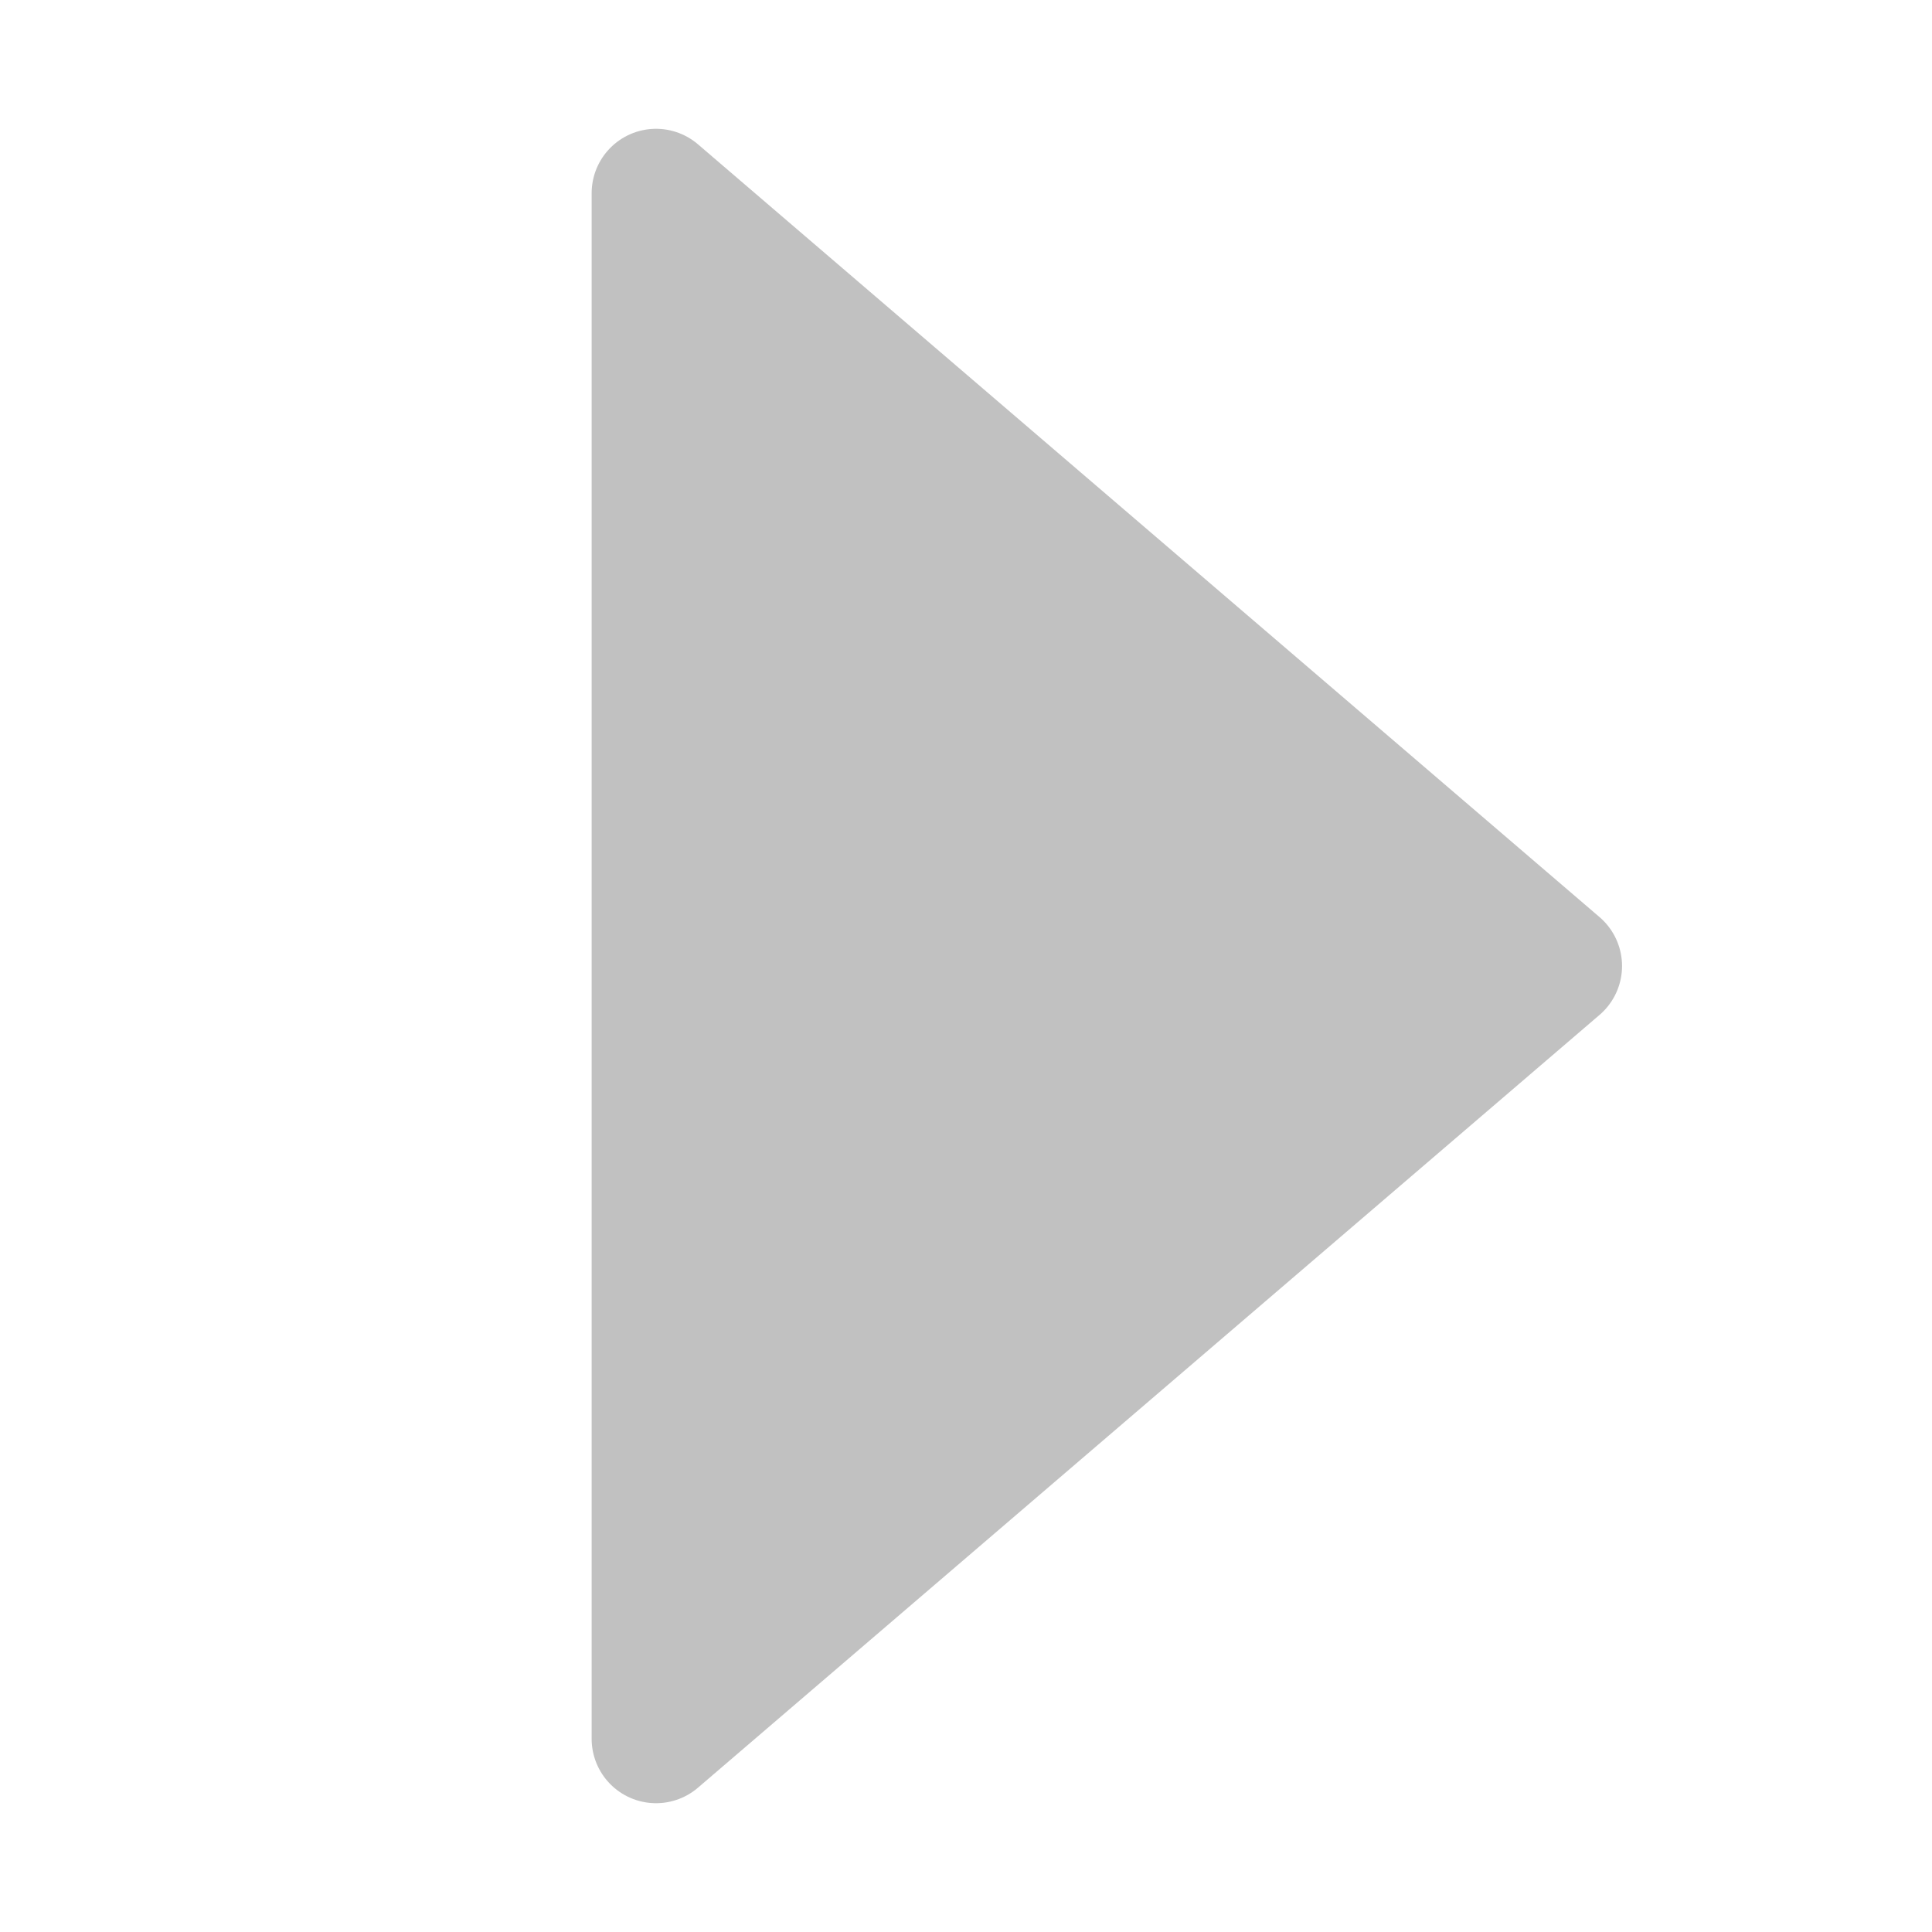
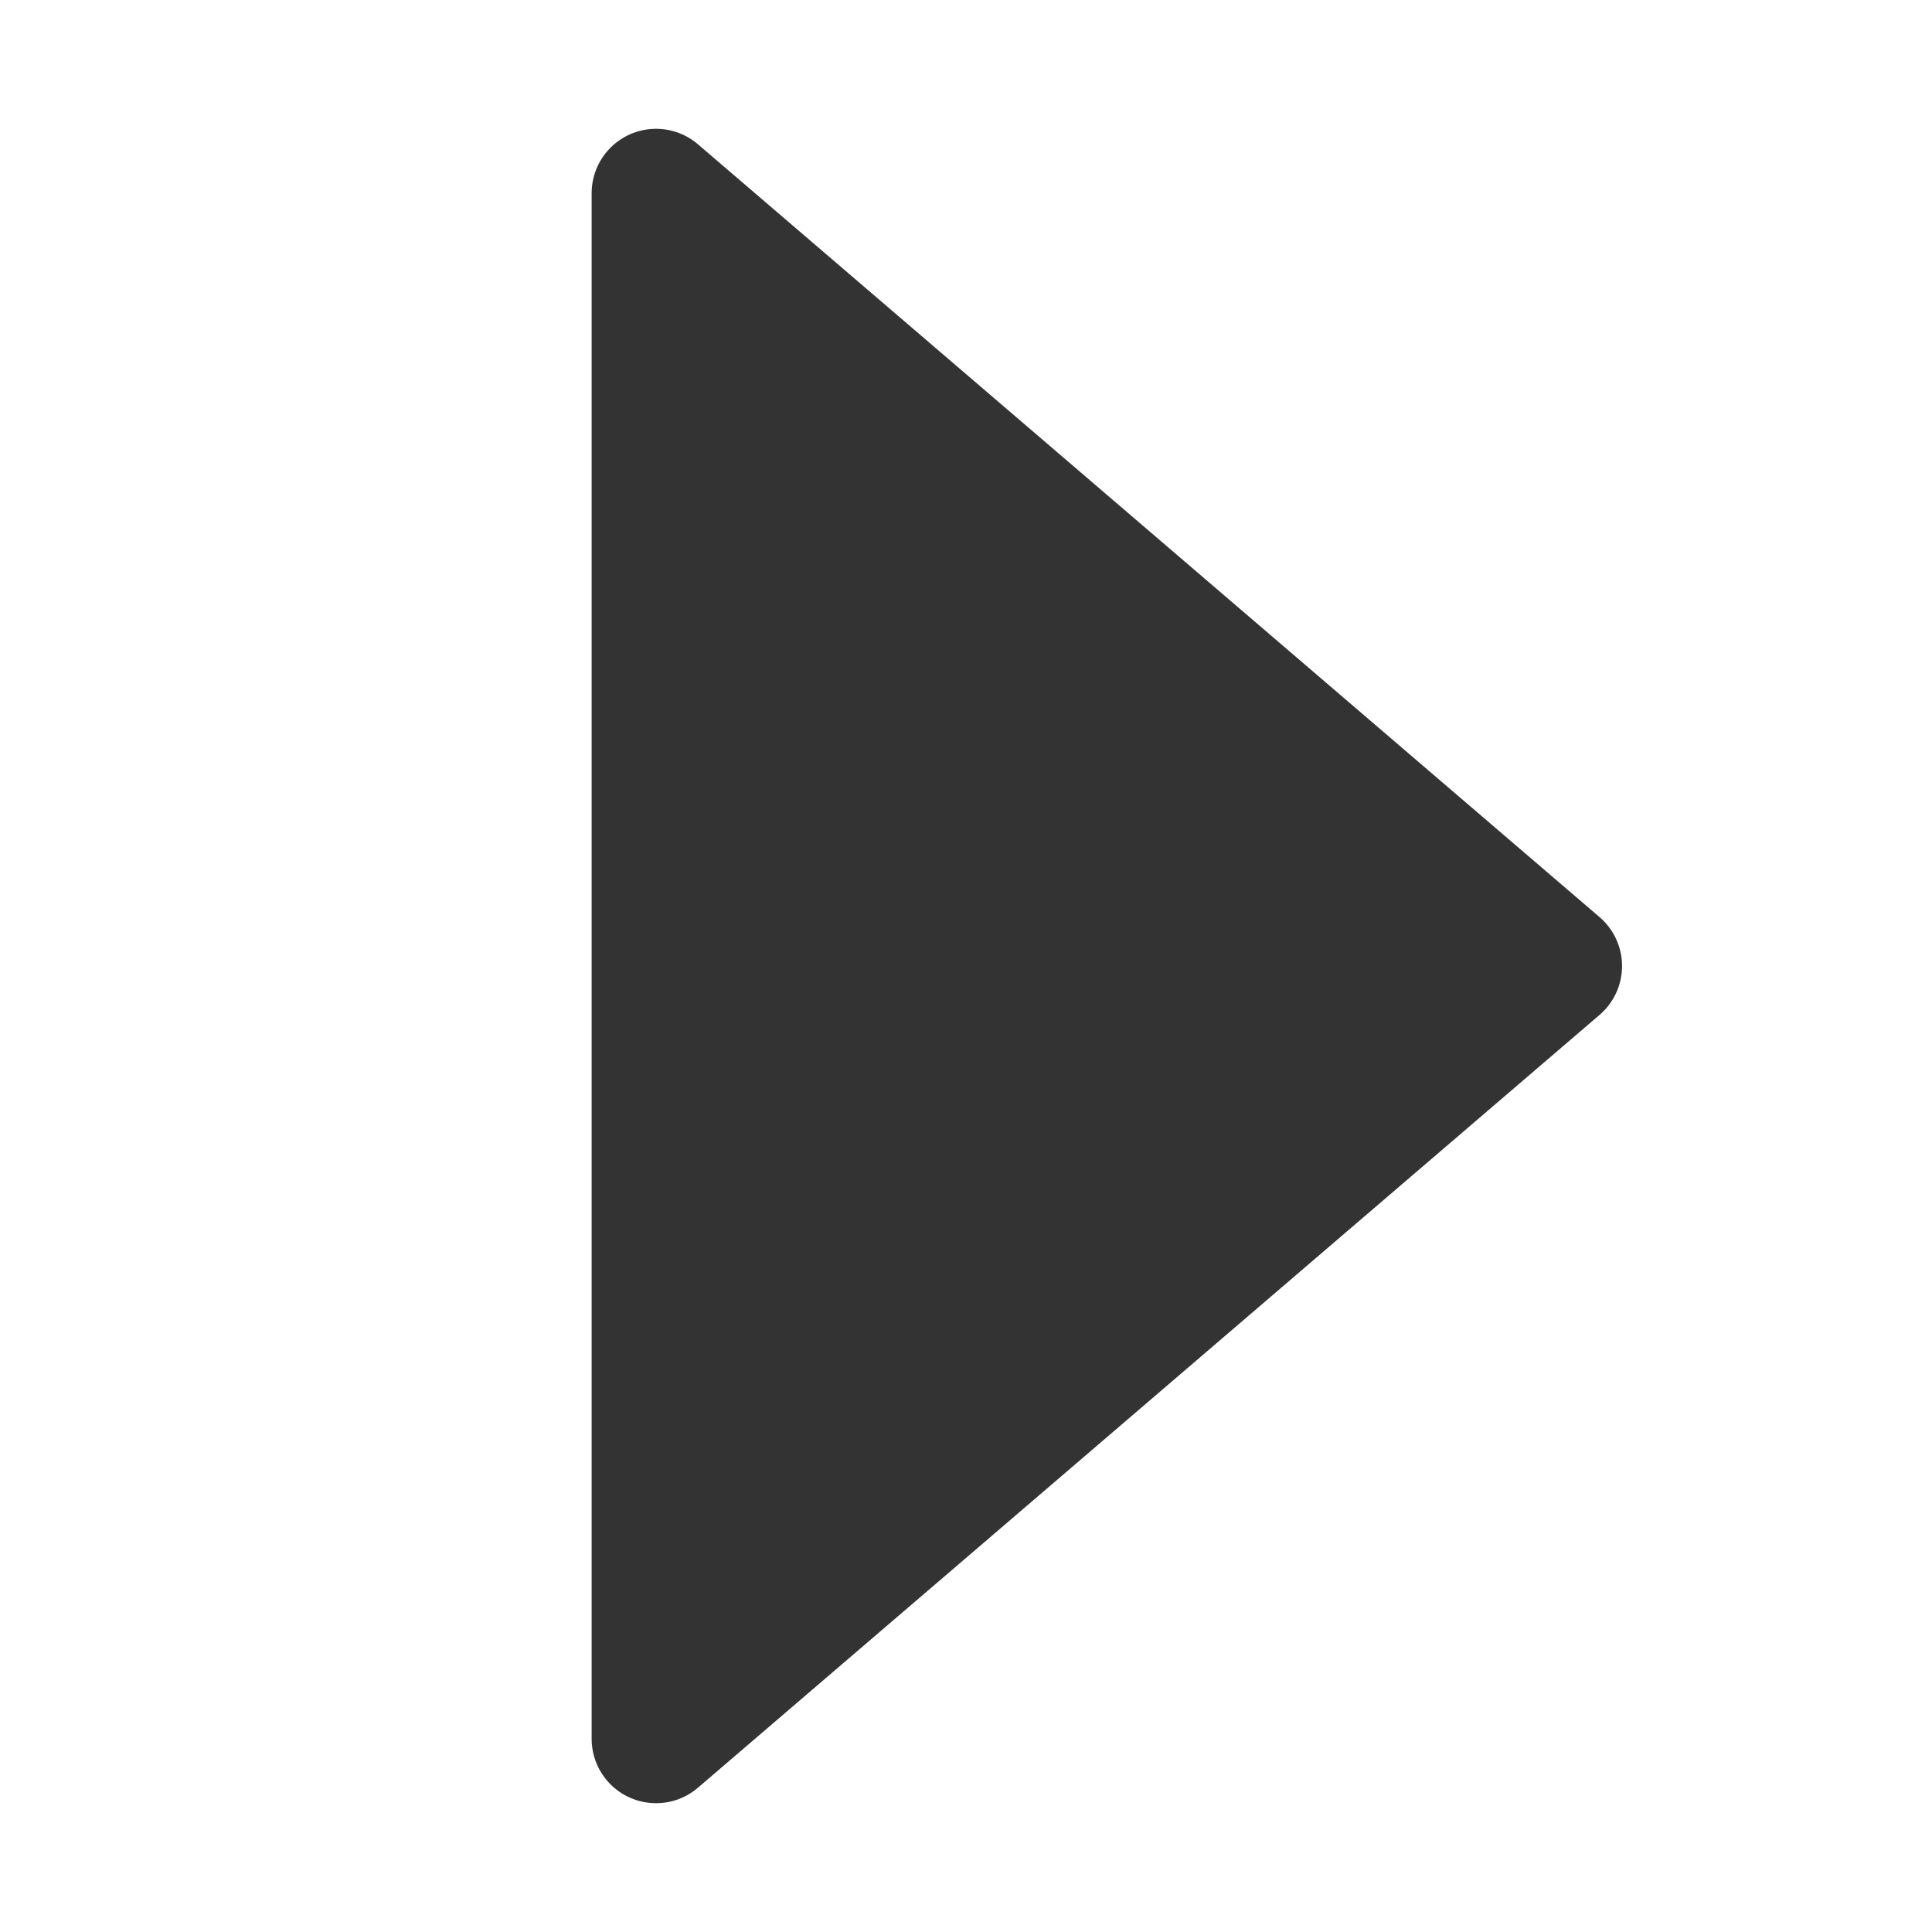
<svg xmlns="http://www.w3.org/2000/svg" width="30" height="30" viewBox="0 0 30 30" id="svg2" version="1.1">
  <defs id="defs4" />
  <g id="layer1" transform="translate(0,-1022.362)">
-     <path style="opacity:1;fill:#c1c1c1;fill-opacity:1;stroke:#c1c1c1;stroke-width:2;stroke-linecap:round;stroke-linejoin:round;stroke-miterlimit:4;stroke-dasharray:none;stroke-dashoffset:0;stroke-opacity:1" d="m 10.187,1025.362 14,12 -14,12 z" id="rect3338" />
+     <path style="opacity:1;fill:#333;fill-opacity:1;stroke:#333;stroke-width:2;stroke-linecap:round;stroke-linejoin:round;stroke-miterlimit:4;stroke-dasharray:none;stroke-dashoffset:0;stroke-opacity:1" d="m 10.187,1025.362 14,12 -14,12 z" id="rect3338" />
  </g>
</svg>
